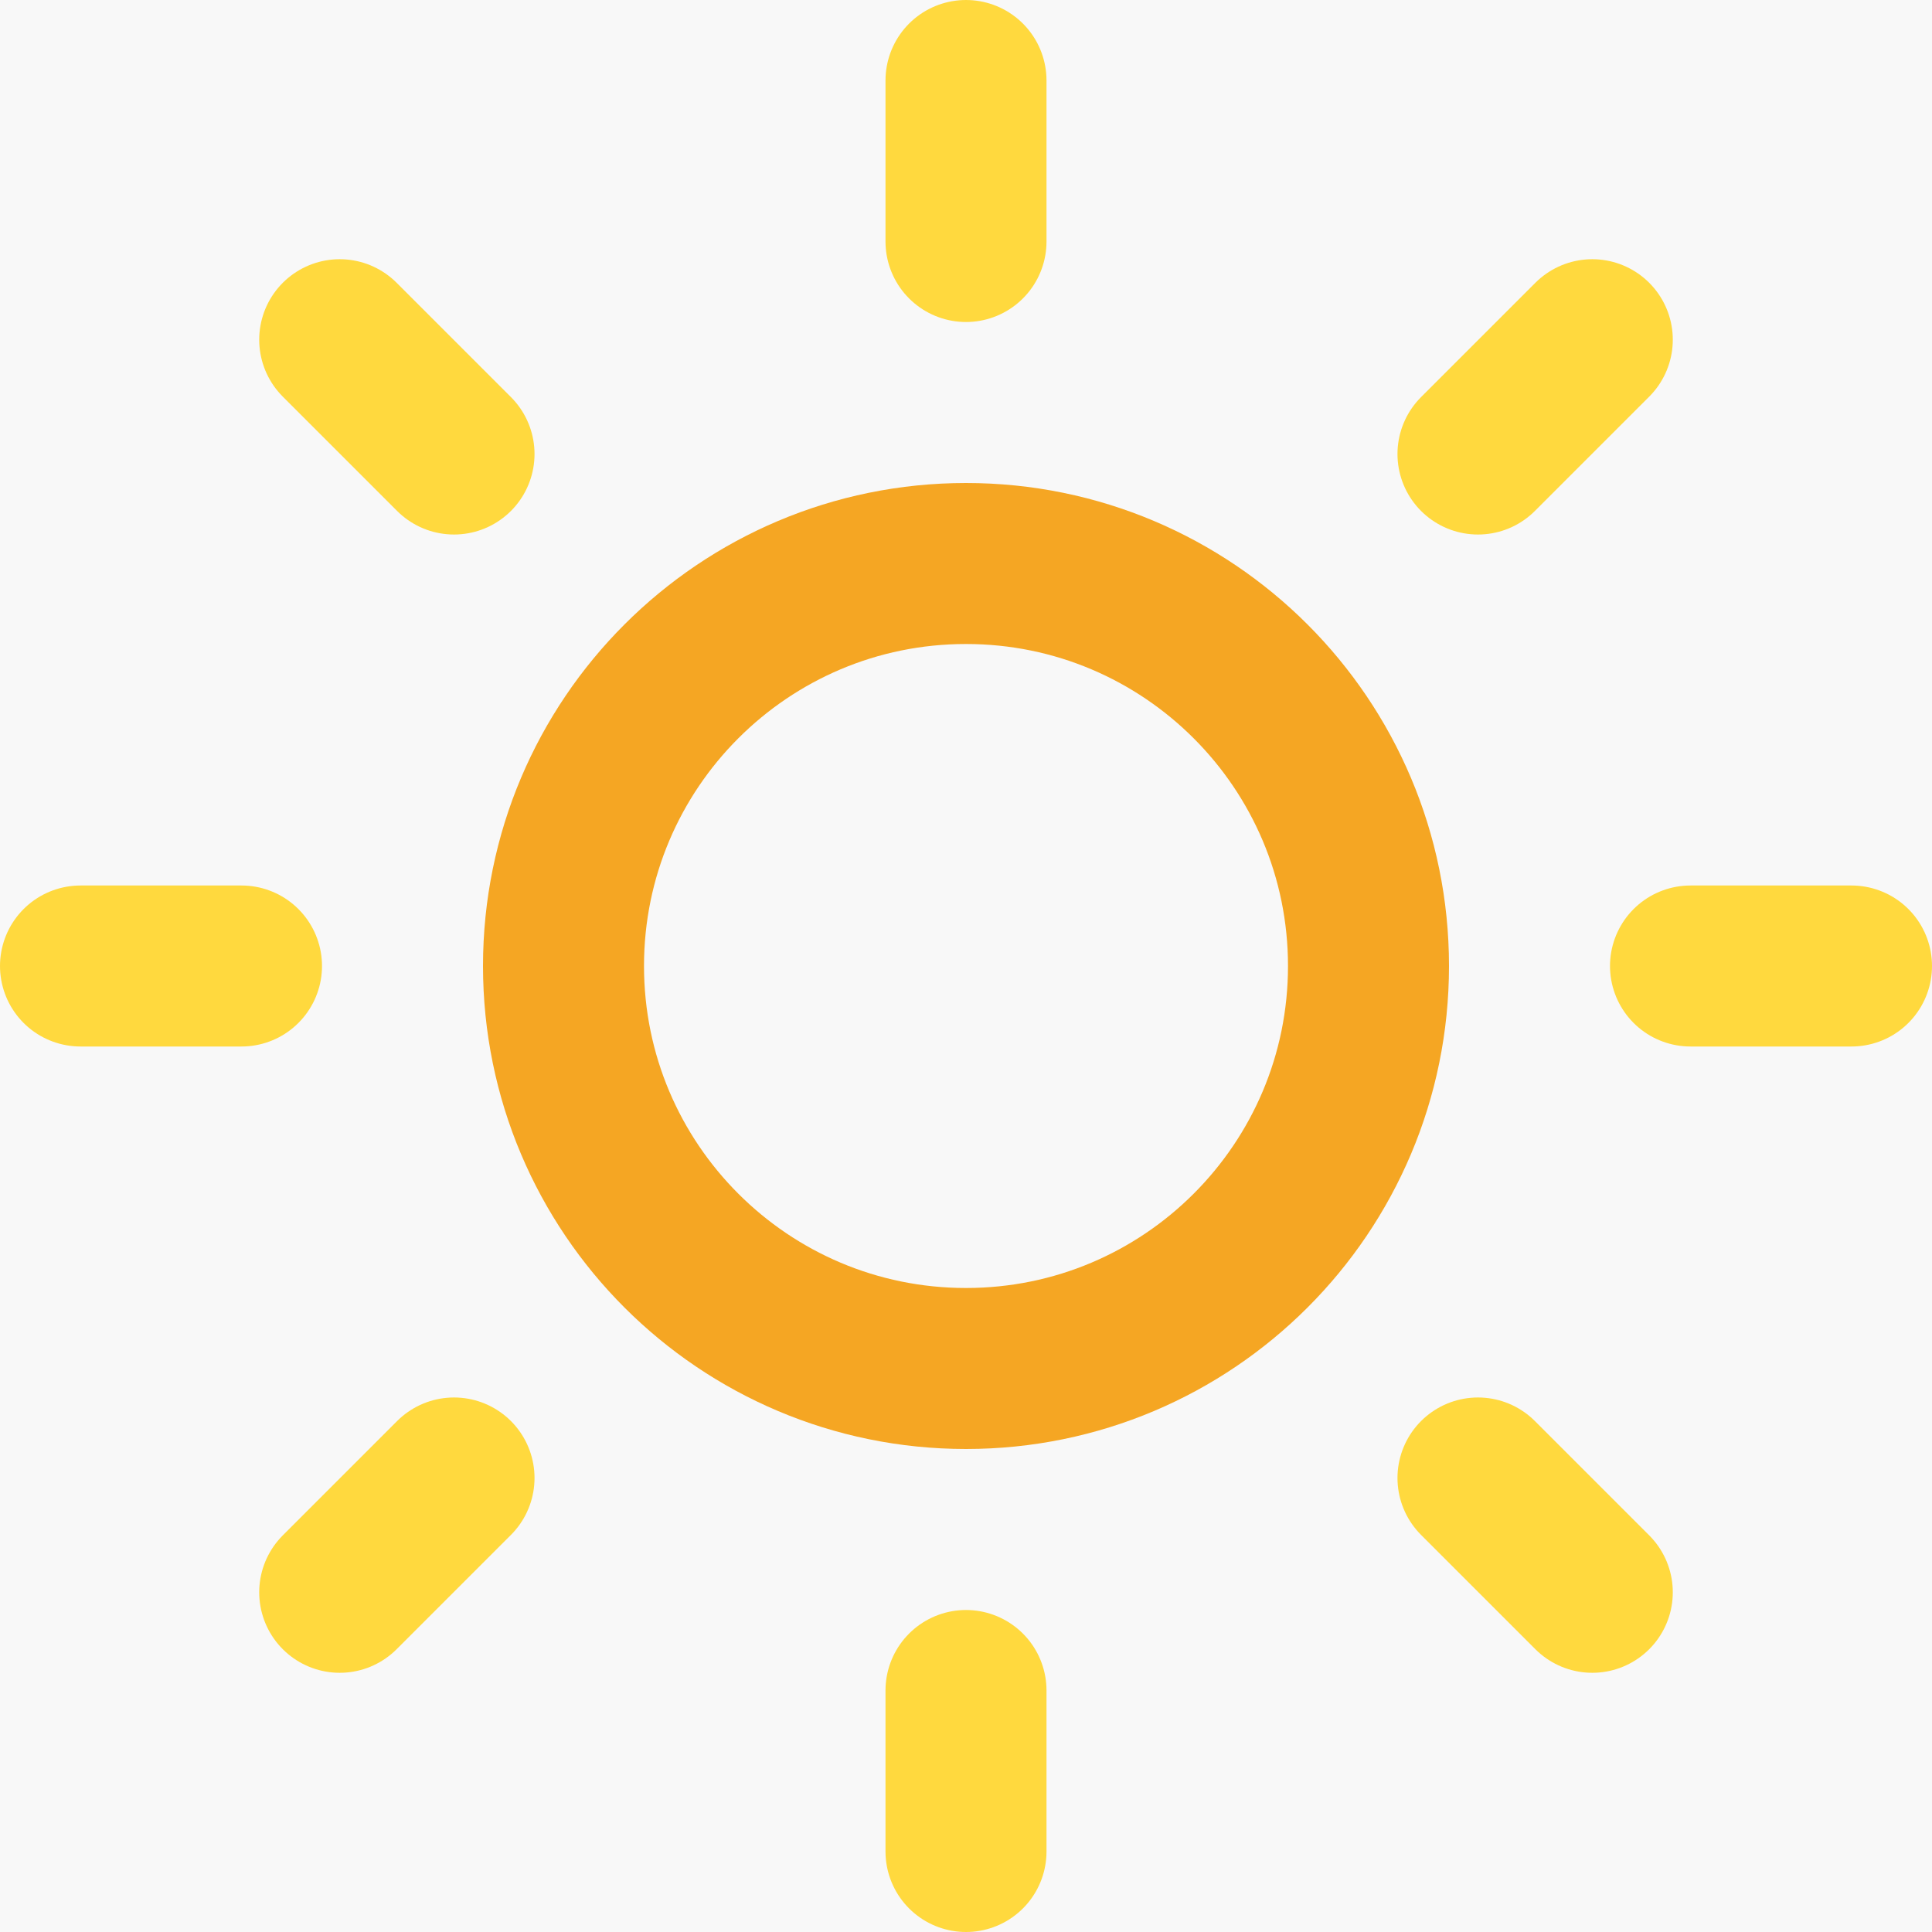
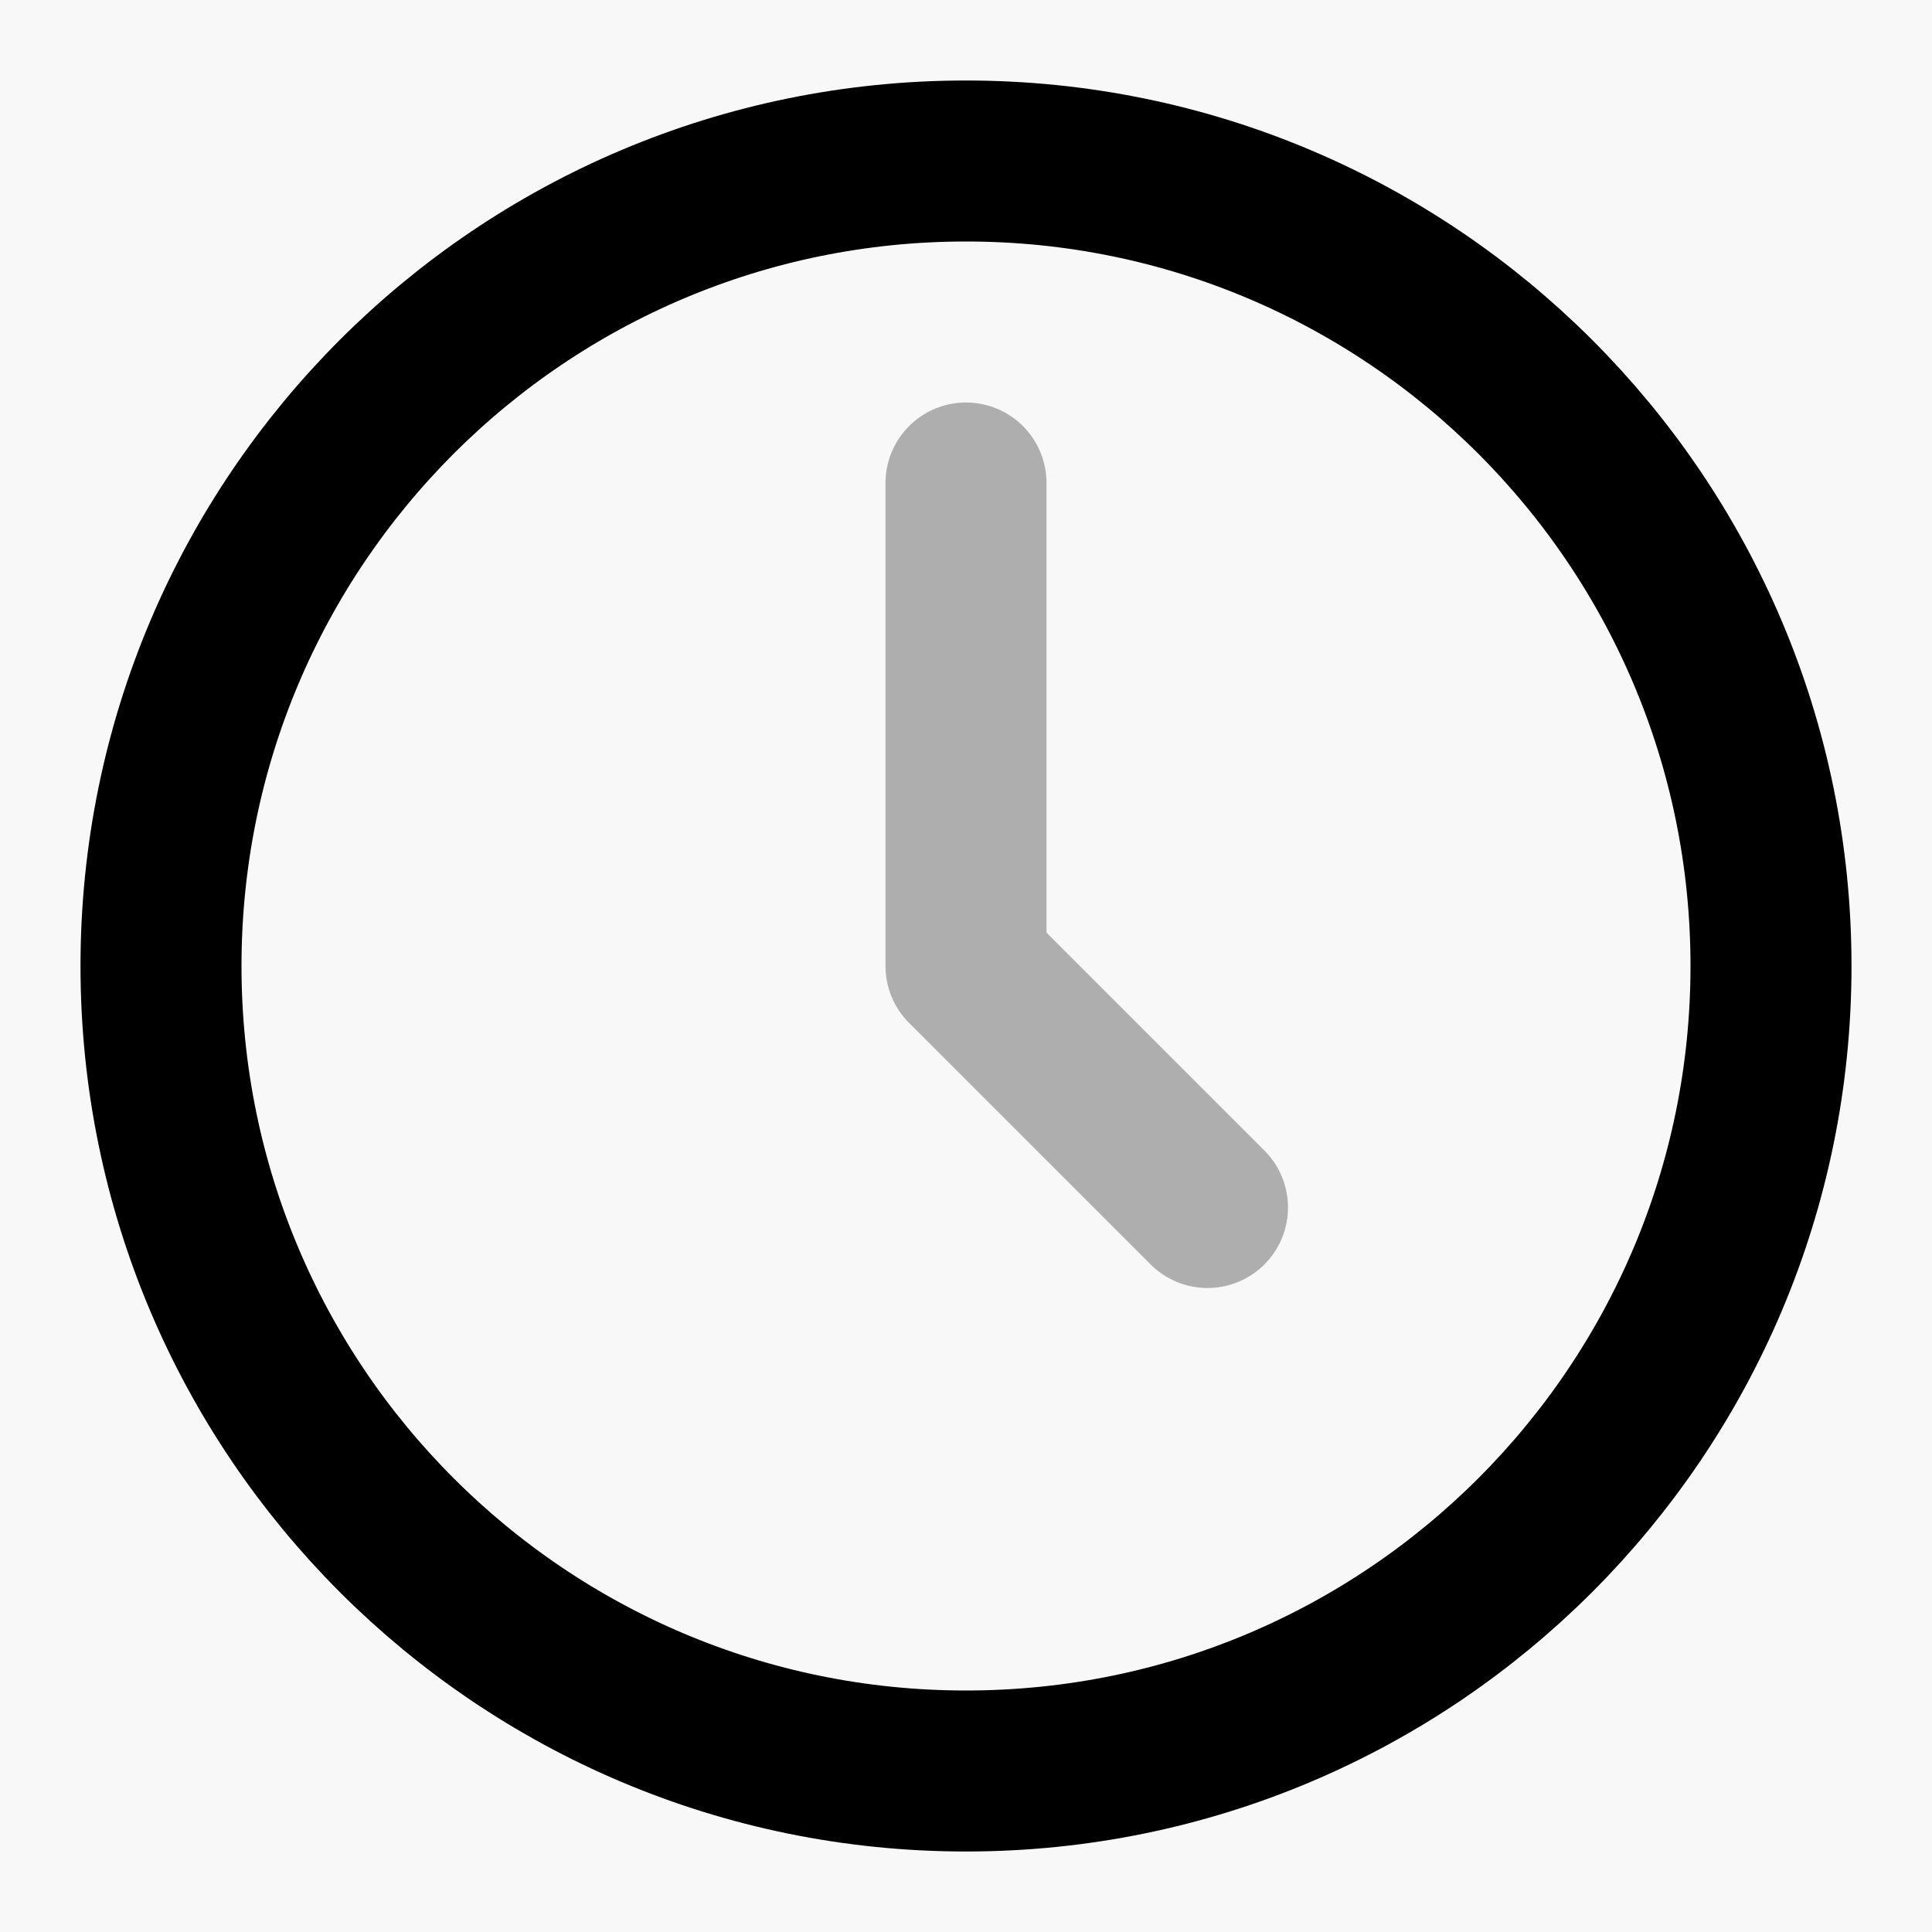
- <svg xmlns="http://www.w3.org/2000/svg" width="24px" height="24px" version="1.1" viewBox="0 0 24 24">
-   <g id="Final" fill="none" fill-rule="evenodd">
-     <g id="v1-2-1-home-dashboard" transform="translate(-1140 -250)">
-       <rect width="1366" height="768" fill="#F8F8F8" />
-       <g id="scenarios" transform="translate(696 196)">
-         <g id="Widget-Copy-5" transform="translate(430 40)">
-           <g id="icon" transform="translate(14 14)">
-             <rect id="Rectangle" width="24" height="24" fill-rule="nonzero" />
-             <g id="sun" transform="translate(1 1)" stroke-linecap="round" stroke-linejoin="round" stroke-width="2">
-               <circle id="Oval" cx="11" cy="11" r="5" stroke="#F5A623" />
-               <path id="Shape" d="m11 0v2" stroke="#FFD93E" />
-               <path id="Shape" d="m11 20v2" stroke="#FFD93E" />
-               <path id="Shape" d="m3.22 3.22 1.42 1.42" stroke="#FFD93E" />
-               <path id="Shape" d="m17.36 17.36 1.42 1.42" stroke="#FFD93E" />
-               <path id="Shape" d="m0 11h2" stroke="#FFD93E" />
-               <path id="Shape" d="m20 11h2" stroke="#FFD93E" />
-               <path id="Shape" d="m3.22 18.78 1.42-1.42" stroke="#FFD93E" />
-               <path id="Shape" d="m17.36 4.64 1.42-1.42" stroke="#FFD93E" />
+ <svg xmlns="http://www.w3.org/2000/svg" width="24px" height="24px" viewBox="0 0 24 24" version="1.1">
+   <defs />
+   <g id="Final" stroke="none" stroke-width="1" fill="none" fill-rule="evenodd">
+     <g id="v1-2-1-home-dashboard" transform="translate(-925, -250)">
+       <rect fill="#F8F8F8" x="0" y="0" width="1366" height="768" />
+       <g id="scenarios" transform="translate(696, 196)">
+         <g id="Widget-Copy-4" transform="translate(215, 40)">
+           <g id="icon" transform="translate(14, 14)">
+             <rect id="Rectangle" fill-rule="nonzero" x="0" y="0" width="24" height="24" />
+             <g id="clock" transform="translate(2, 2)" stroke="#000000" stroke-linecap="round" stroke-linejoin="round" stroke-width="2">
+               <circle id="Oval" cx="10" cy="10" r="10" />
+               <polyline id="Shape" opacity="0.3" points="10 4 10 10 13 13" />
            </g>
          </g>
        </g>
      </g>
    </g>
  </g>
</svg>
